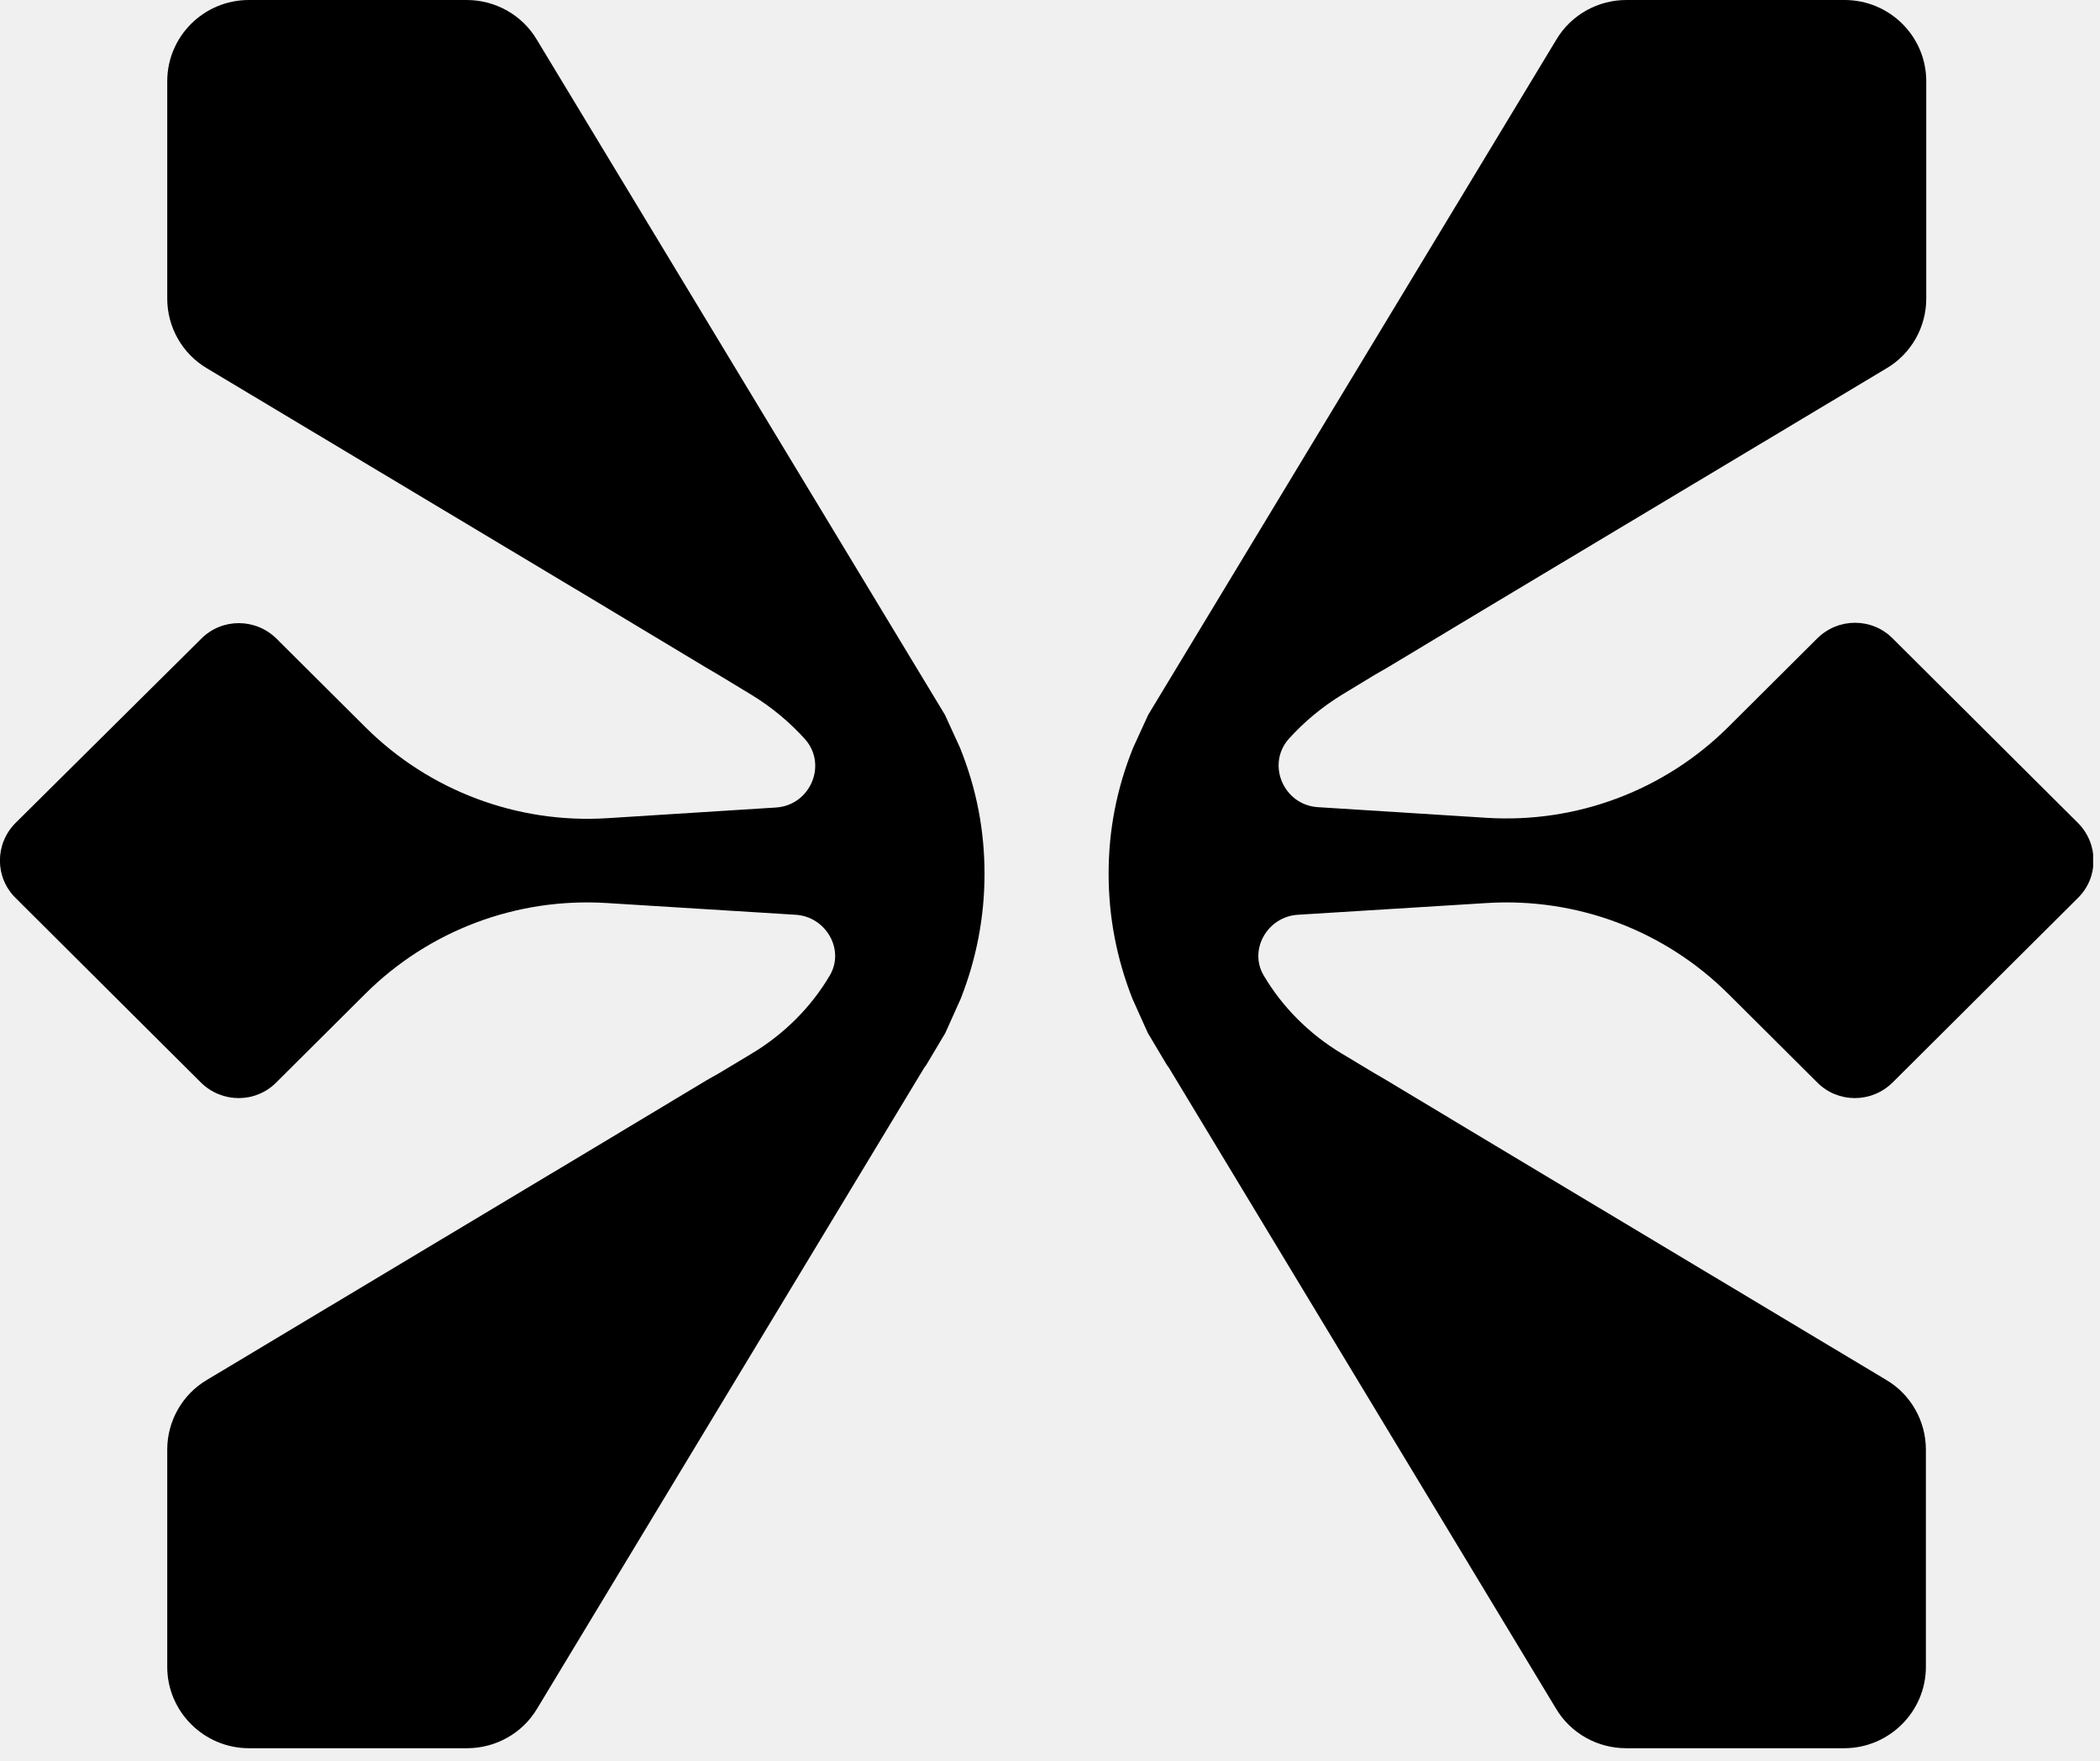
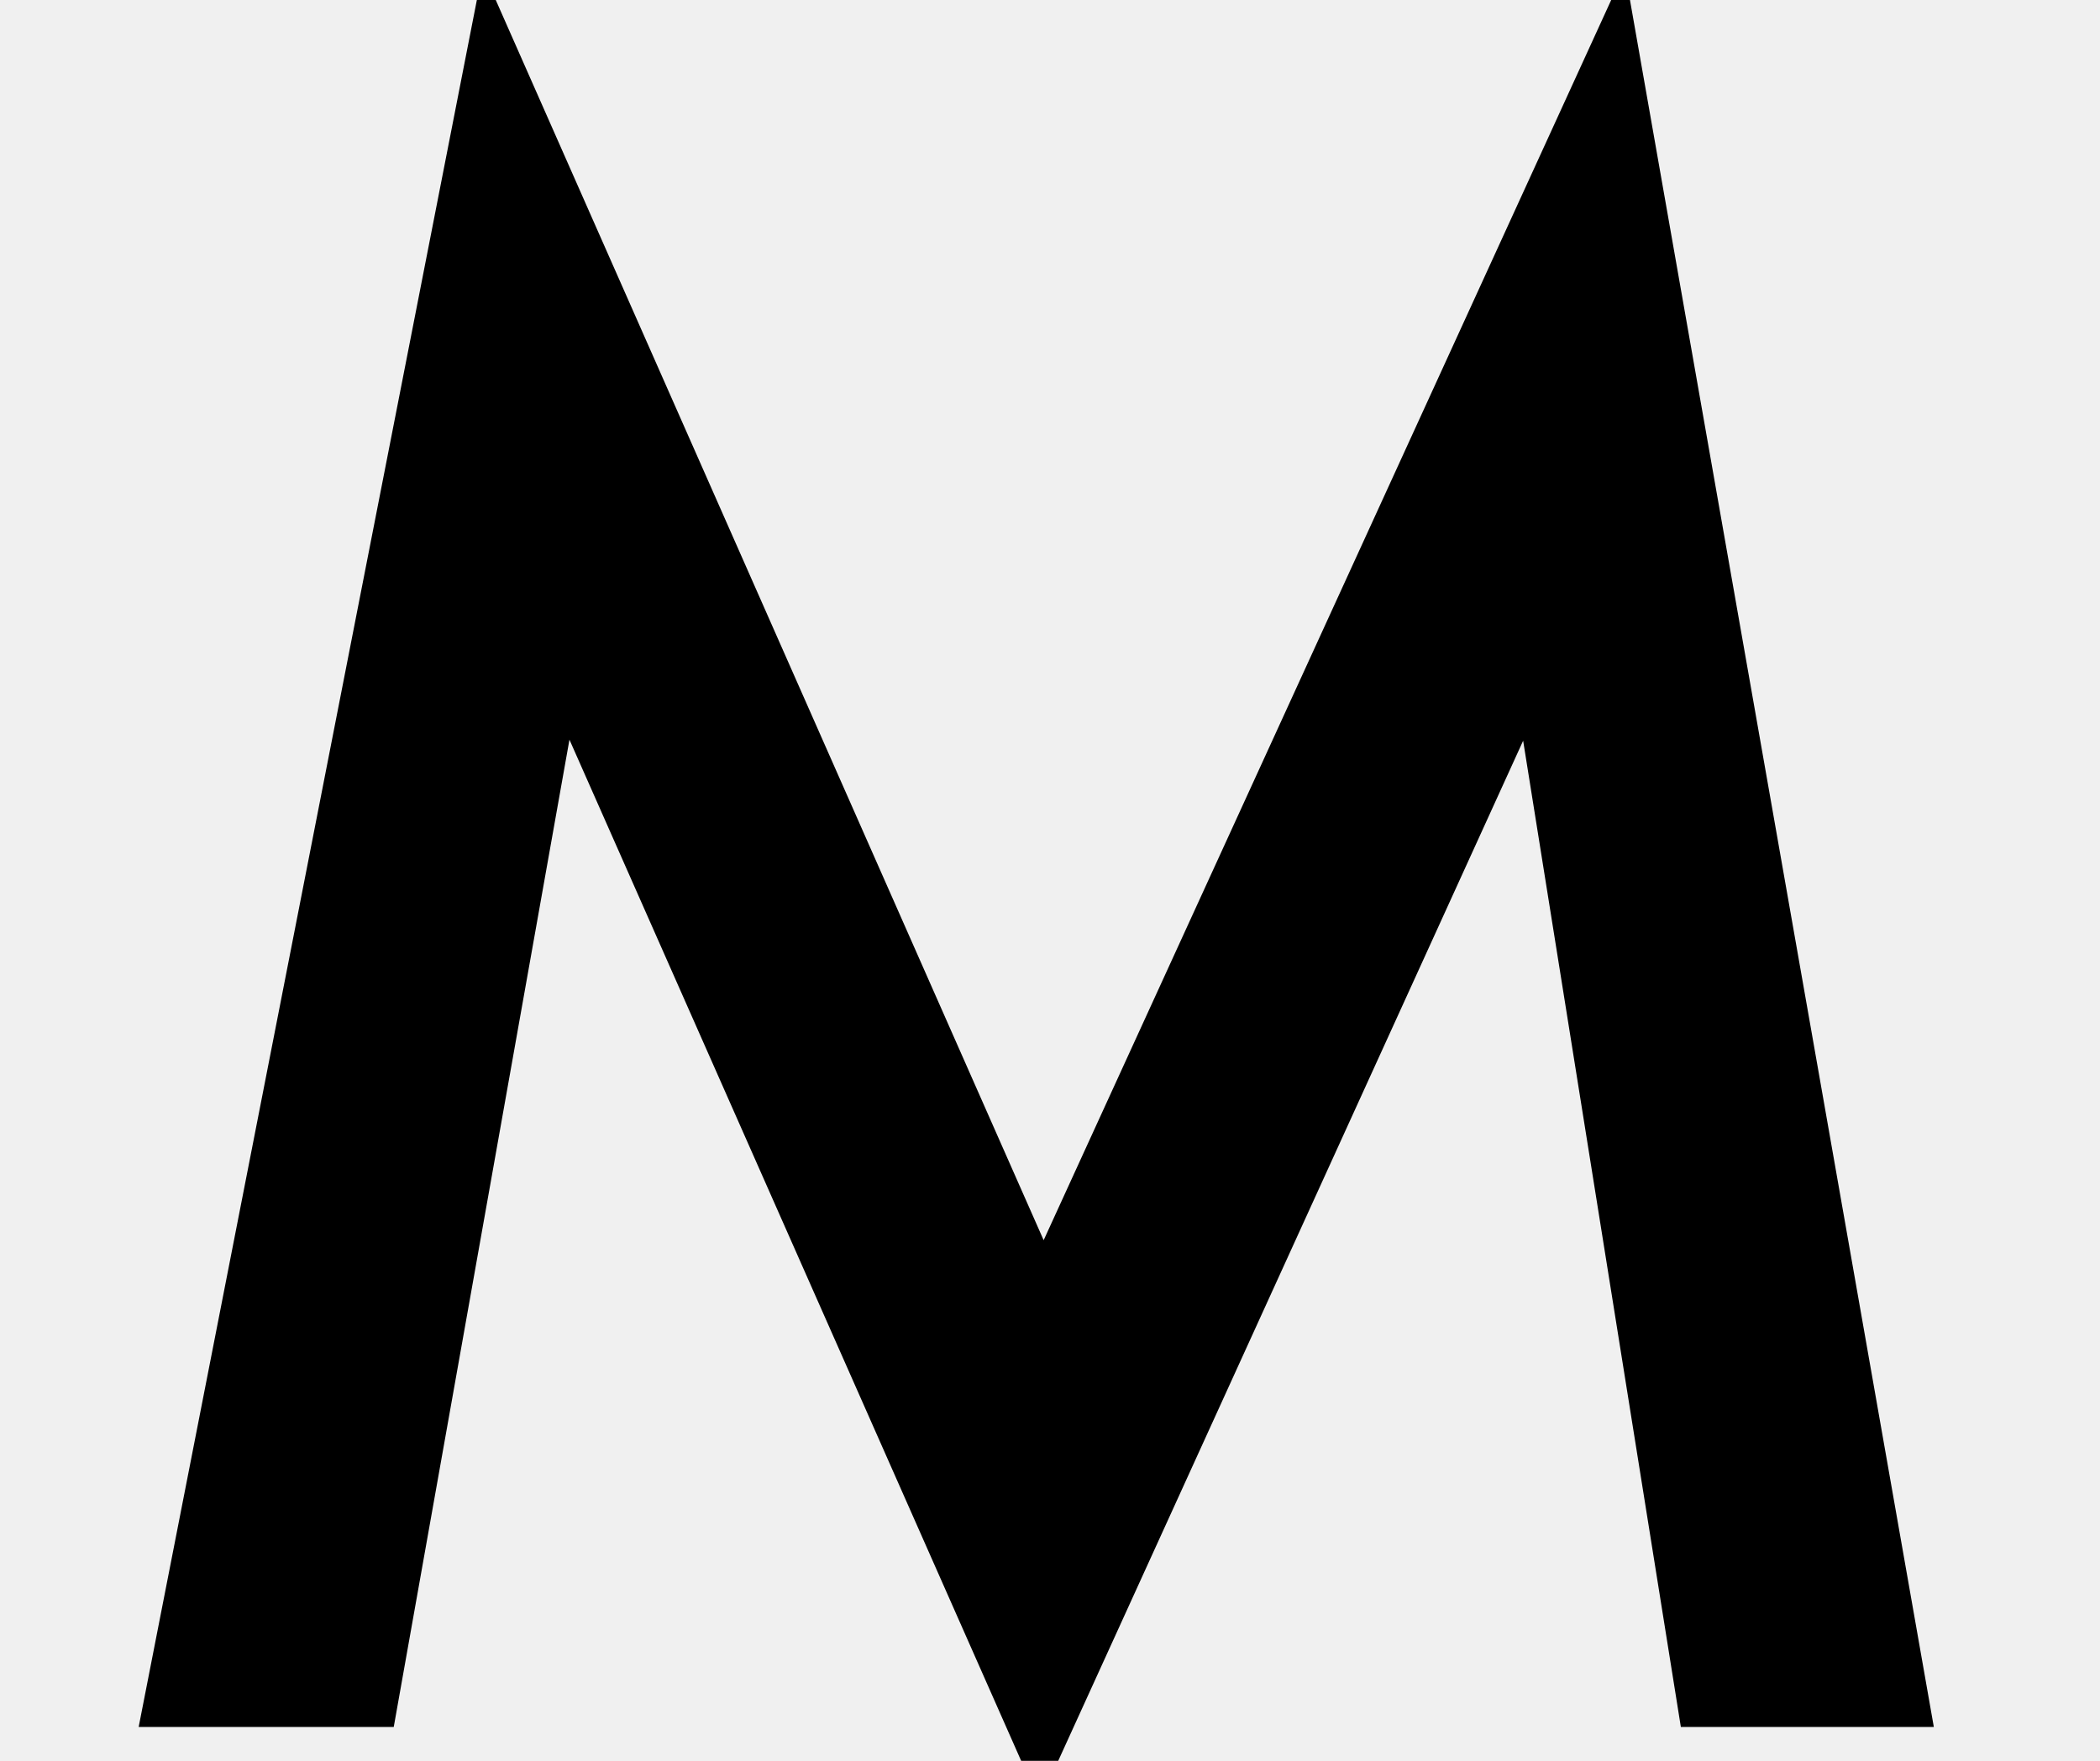
<svg xmlns="http://www.w3.org/2000/svg" width="124" height="104" viewBox="0 0 124 104" fill="none">
-   <g clip-path="url(#clip0_5_7847)">
-     <path d="M41.69 63.824L35.268 67.684L12.212 81.506C10.76 82.365 9.875 83.939 9.875 85.617V98.453C9.875 101.095 12.044 103.256 14.697 103.256H27.583C29.267 103.256 30.846 102.375 31.709 100.928L54.596 63.027L54.681 62.922L55.818 61.014L56.723 59C57.65 56.651 58.134 54.176 58.134 51.617C58.134 49.059 57.671 46.605 56.681 44.151L55.797 42.221L31.689 2.328C30.825 0.881 29.246 0 27.562 0H14.697C12.044 0 9.875 2.139 9.875 4.803V17.639C9.875 19.317 10.76 20.89 12.212 21.75L35.247 35.551L41.732 39.452L42.448 39.872L44.385 41.046C45.585 41.781 46.638 42.661 47.543 43.668C48.87 45.178 47.838 47.569 45.816 47.695L35.857 48.325C30.552 48.66 25.351 46.709 21.582 42.955L16.339 37.733C15.097 36.495 13.097 36.495 11.876 37.733L0.927 48.597C-0.315 49.835 -0.315 51.827 0.927 53.044L11.854 63.929C13.097 65.167 15.097 65.167 16.318 63.929L21.561 58.707C25.33 54.952 30.509 53.002 35.836 53.337L46.975 54.029C48.764 54.134 49.901 56.085 48.996 57.616C47.922 59.441 46.343 61.056 44.385 62.23L42.427 63.405" fill="black" />
-     <path d="M81.189 39.851L79.252 41.026C78.052 41.76 76.999 42.641 76.094 43.647C74.767 45.157 75.799 47.548 77.82 47.674L87.779 48.303C93.085 48.639 98.286 46.688 102.055 42.934L107.298 37.712C108.54 36.474 110.54 36.474 111.761 37.712L122.689 48.597C123.931 49.835 123.931 51.827 122.689 53.044L111.761 63.929C110.519 65.167 108.519 65.167 107.298 63.929L102.055 58.707C98.286 54.952 93.106 53.002 87.779 53.337L76.641 54.029C74.852 54.134 73.715 56.085 74.62 57.616C75.694 59.441 77.273 61.056 79.231 62.23L81.189 63.405L81.905 63.824L88.327 67.684L111.382 81.506C112.835 82.365 113.719 83.939 113.719 85.617V98.453C113.719 101.095 111.551 103.256 108.898 103.256H96.012C94.328 103.256 92.749 102.375 91.885 100.928L68.998 63.027L68.914 62.922L67.777 61.014L66.872 59C65.945 56.651 65.461 54.176 65.461 51.617C65.461 49.059 65.924 46.605 66.914 44.151L67.798 42.221L91.906 2.328C92.769 0.881 94.349 0 96.033 0H108.919C111.572 0 113.741 2.139 113.741 4.803V17.639C113.741 19.317 112.856 20.89 111.403 21.75L88.369 35.551L81.884 39.452" fill="black" />
+   <g clip-path="url(#clip0_4_16)">
+     <path d="M8.188 102L28.5 -1.75L61.625 73.25L95.938 -1.75L114.188 102H99.25L89.938 43.75L61.375 106.438L33.625 43.688L23.25 102H8.188Z" fill="black" />
  </g>
  <defs>
-     <clipPath id="clip0_5_7847">
-       <rect width="123.594" height="103.256" fill="white" />
+     <clipPath id="clip0_4_16">
+       <rect width="124" height="104" fill="white" />
    </clipPath>
  </defs>
</svg>
